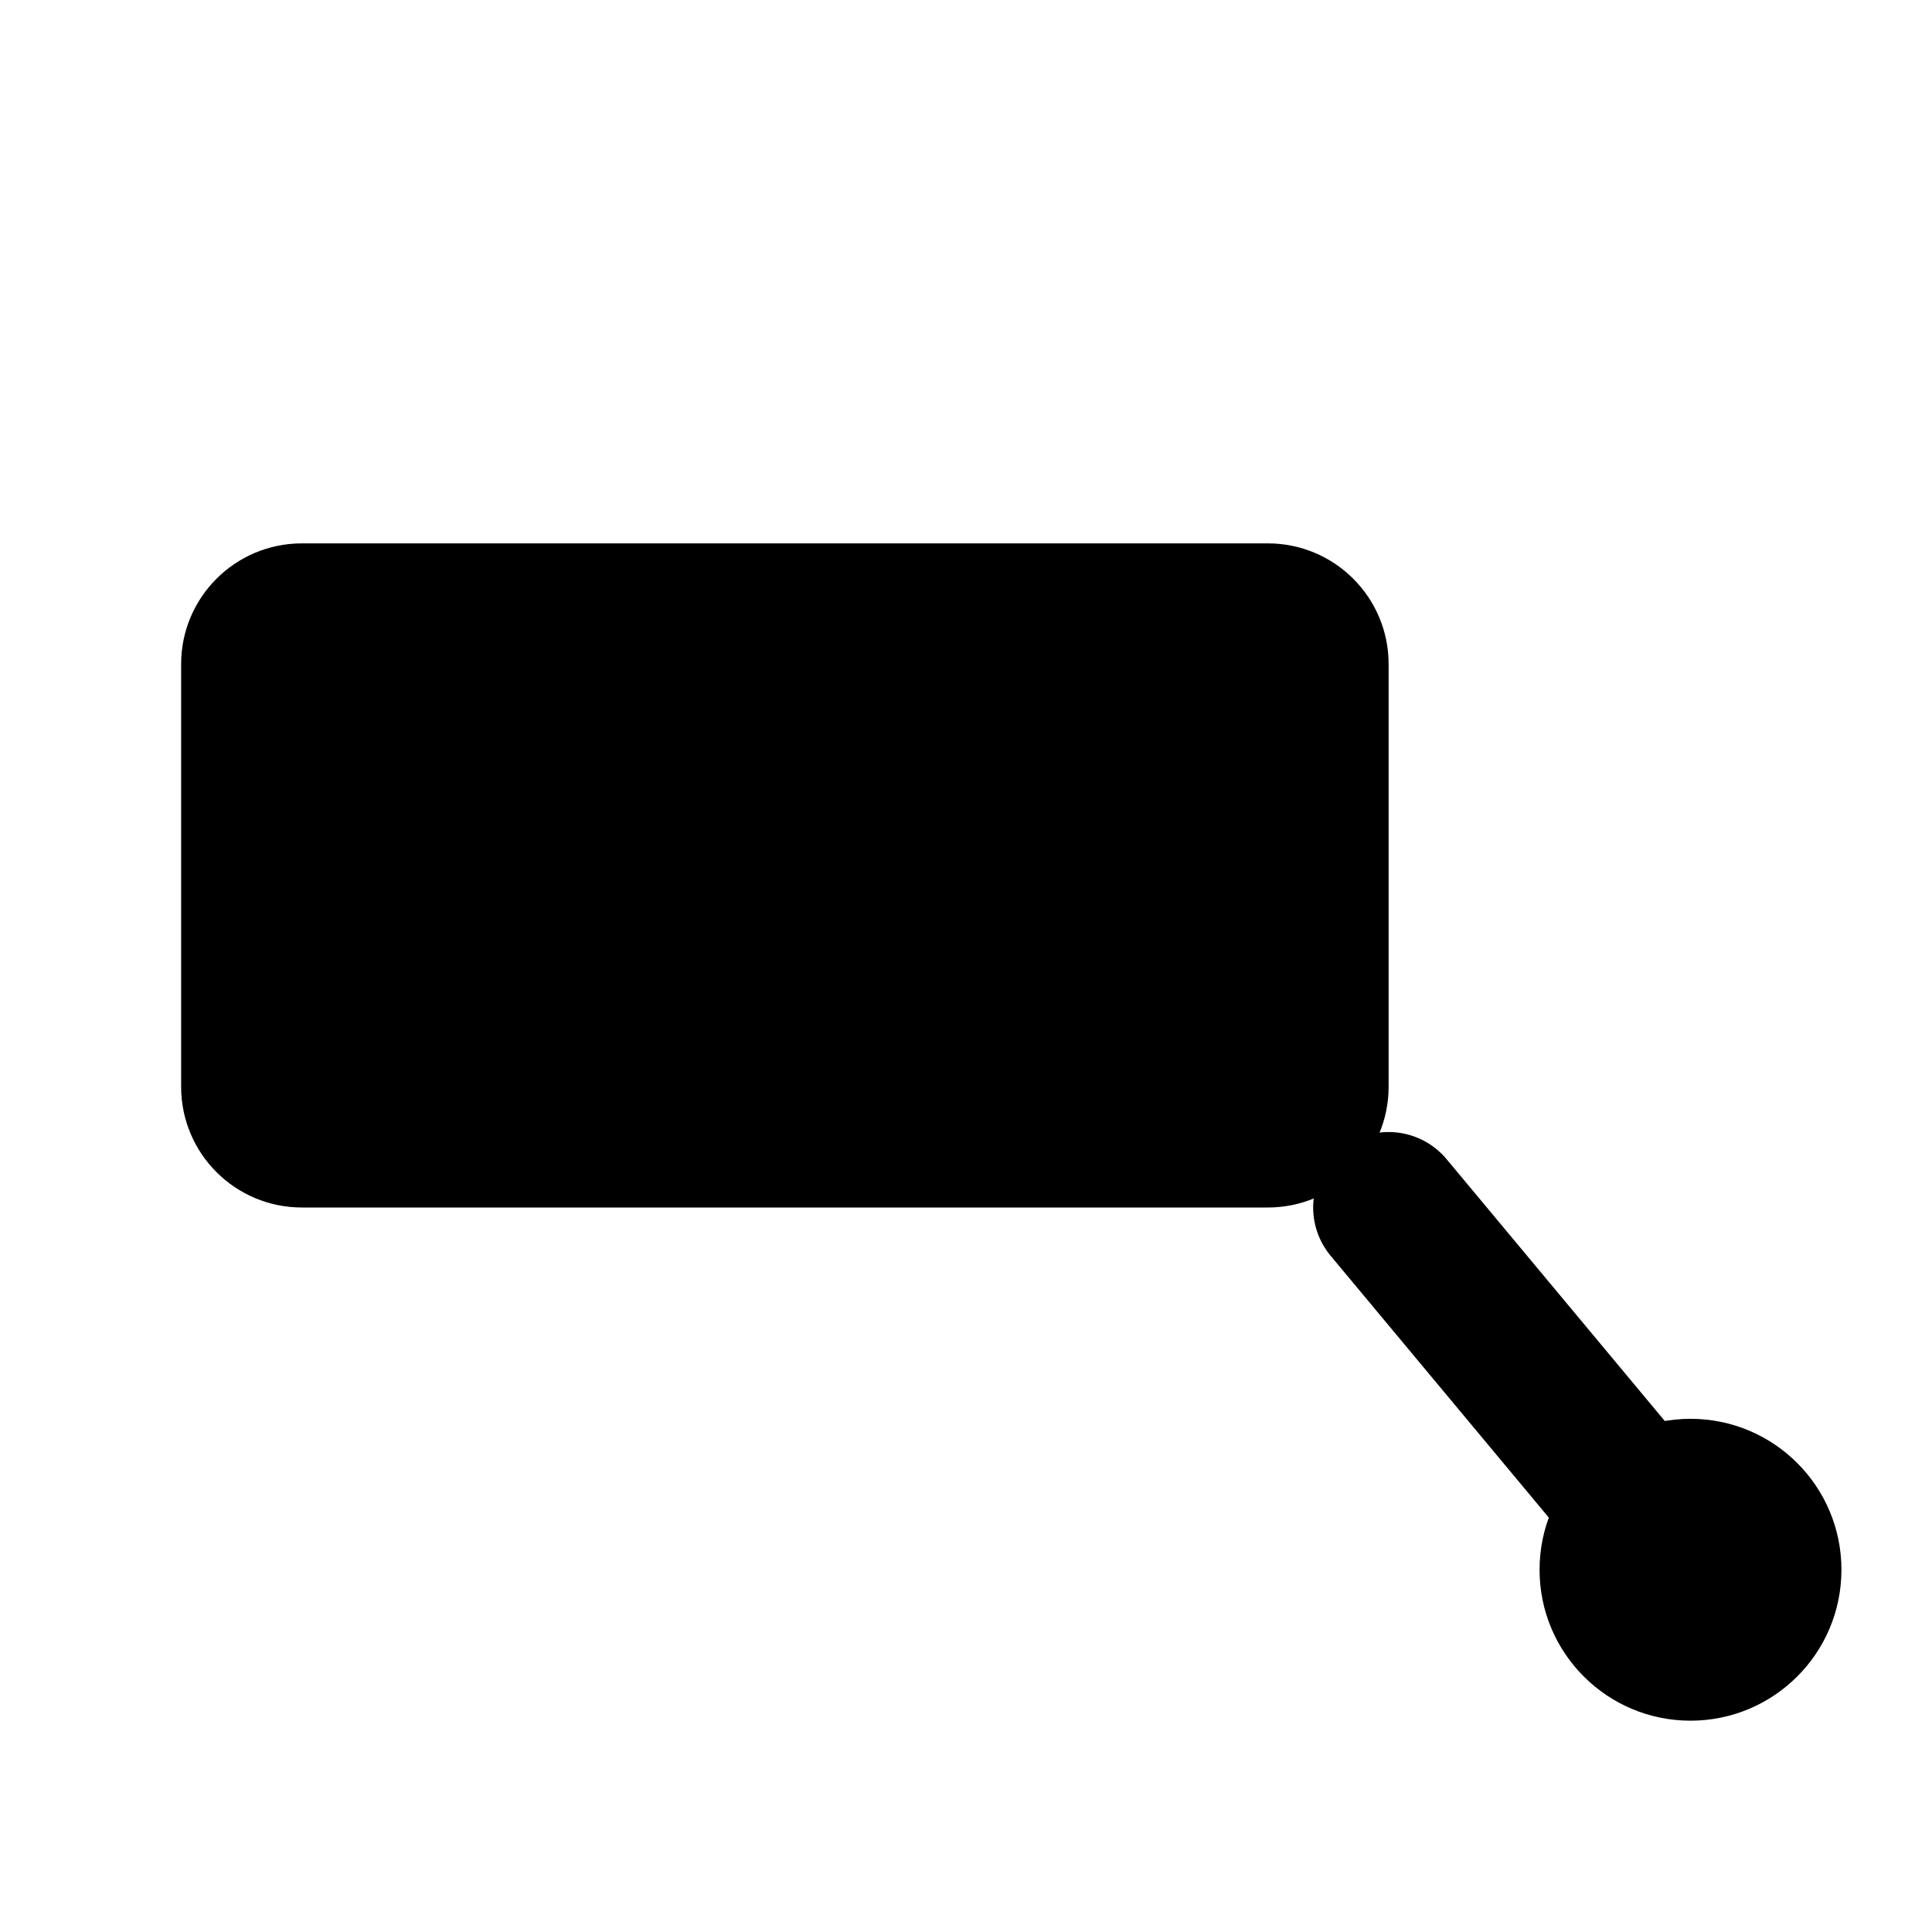
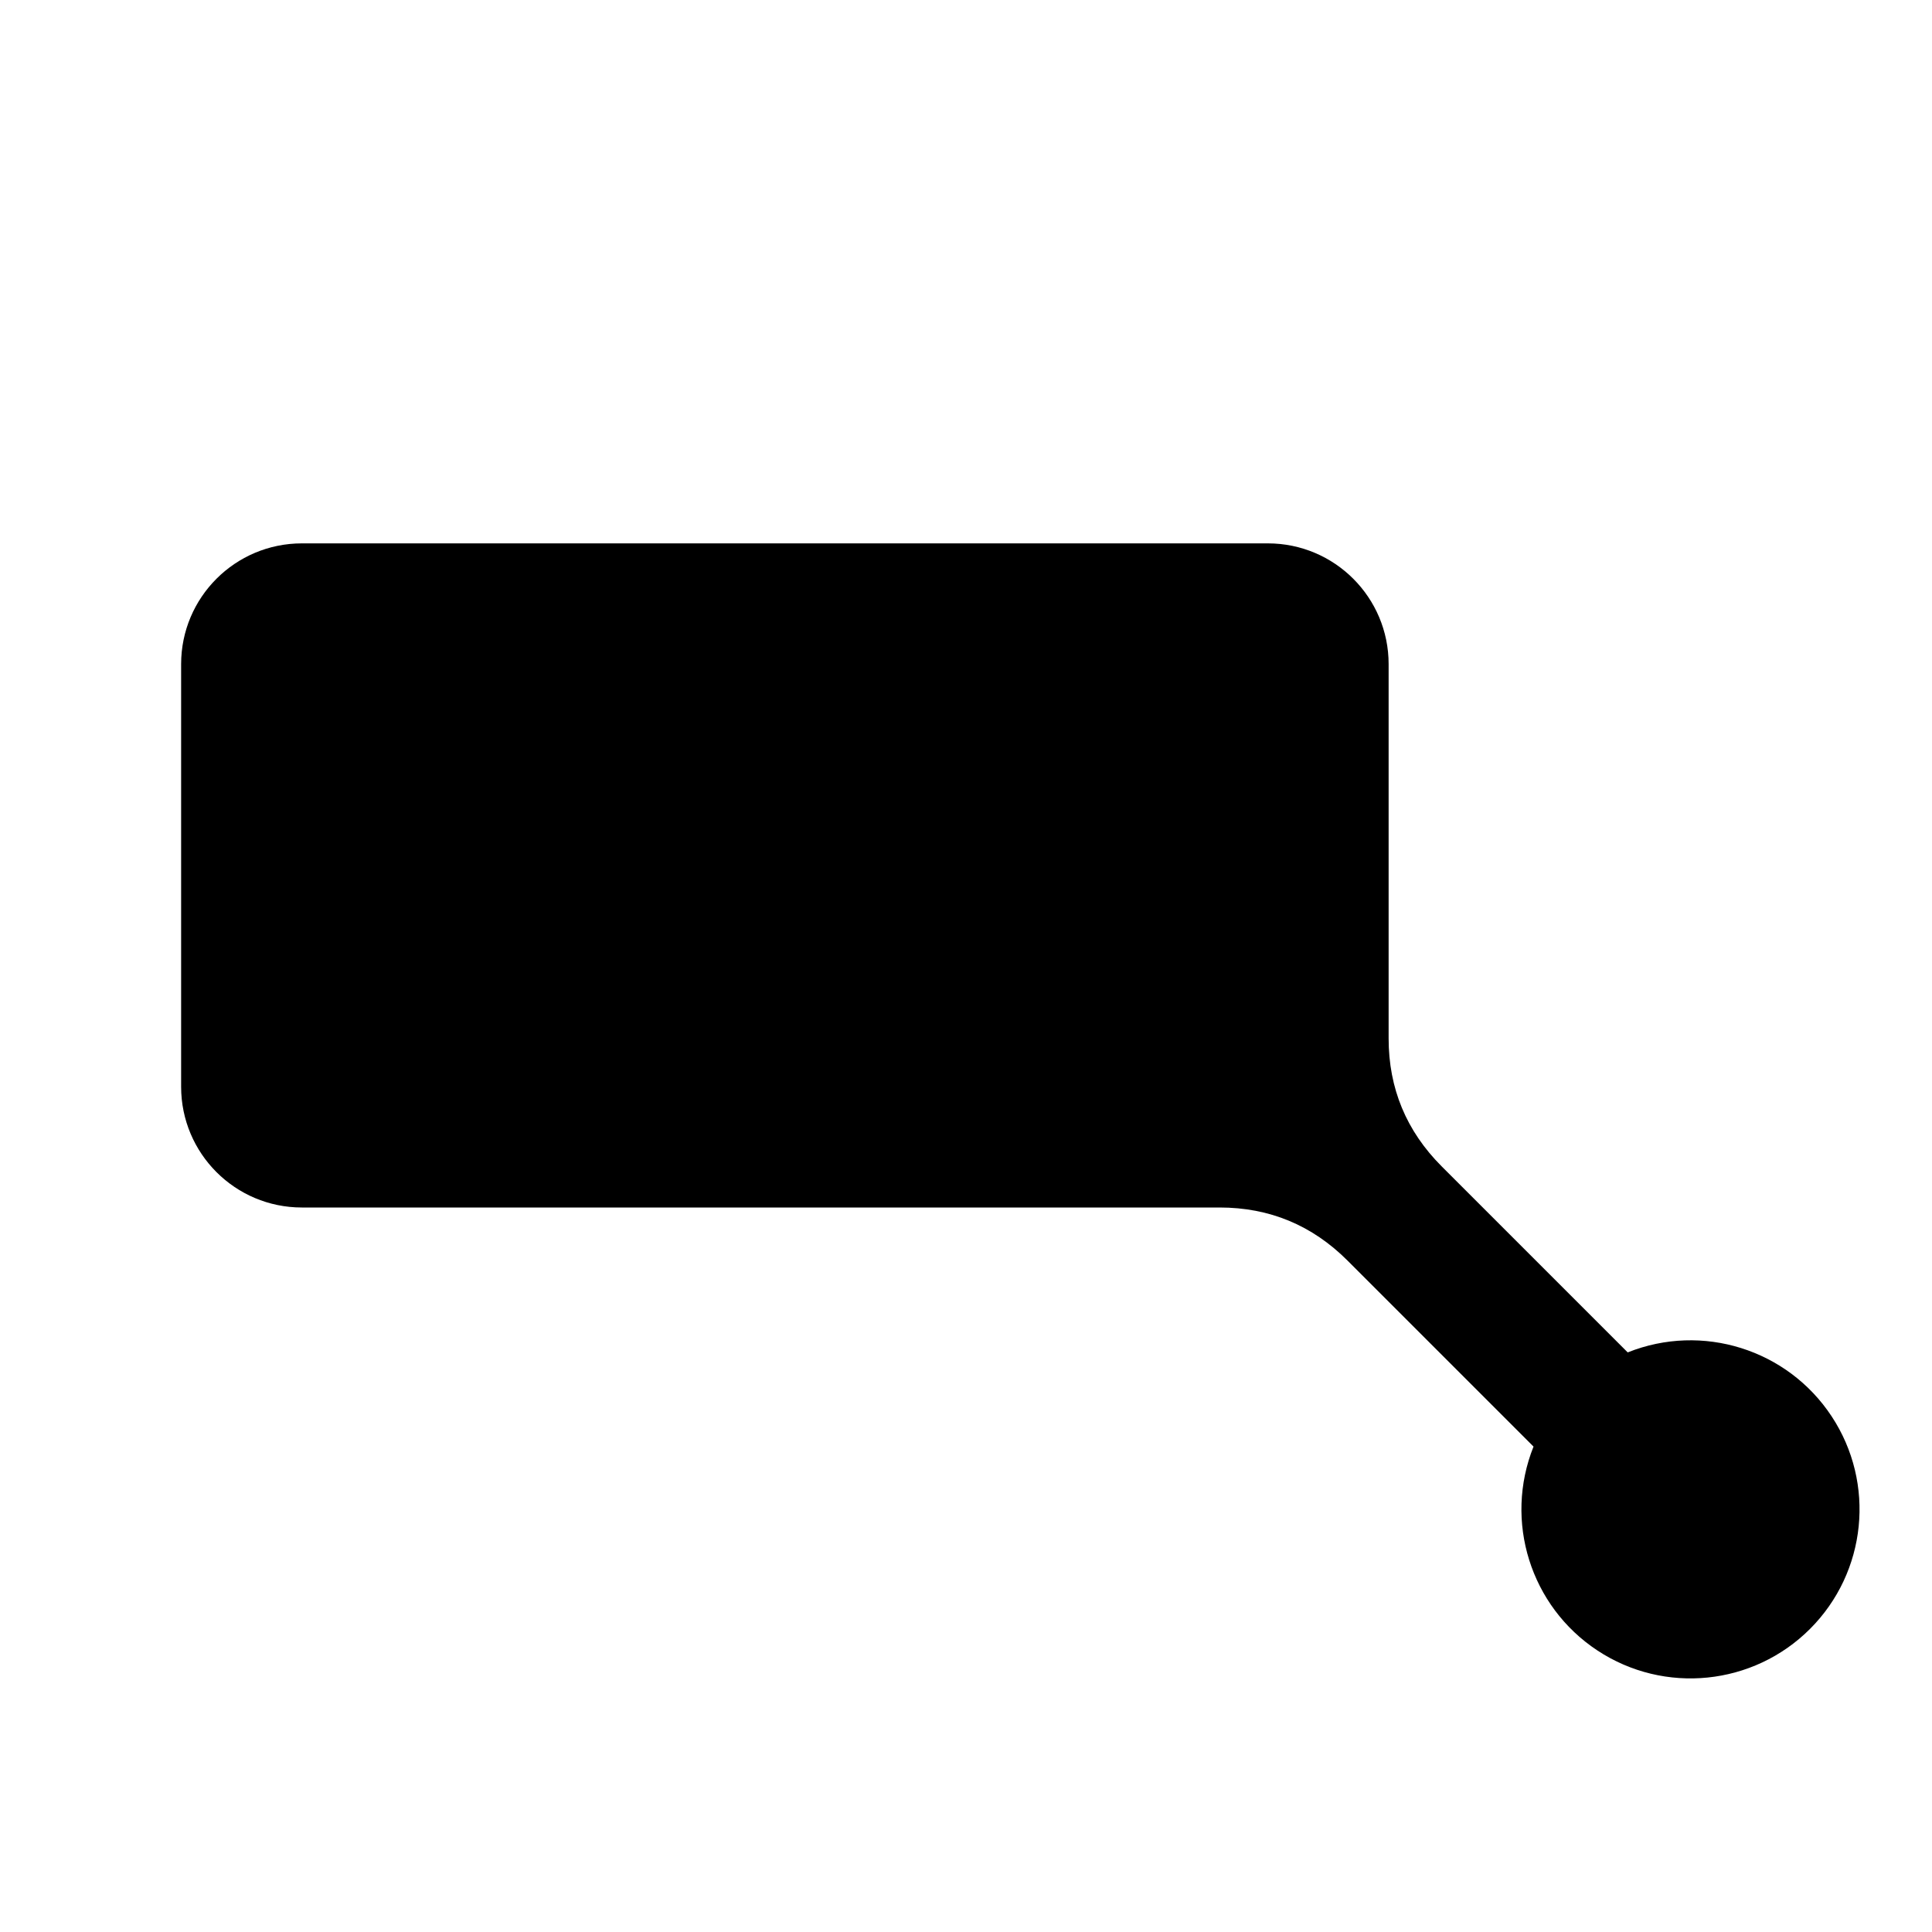
<svg xmlns="http://www.w3.org/2000/svg" viewBox="0 0 32 32">
-   <rect x="3" y="9" width="20" height="11" rx="2" />
-   <path d="M23 20l5 6" fill="none" stroke="currentColor" stroke-width="2.5" stroke-linecap="round" />
-   <circle cx="28" cy="26" r="2.5" />
+   <path d="M5 9H21A2 2 0 0 1 23 11V17.2Q23 18.44 23.88 19.32L26.96 22.4A2.8 2.8 0 1 1 25.4 23.96L22.32 20.88Q21.44 20 20.2 20H5A2 2 0 0 1 3 18V11A2 2 0 0 1 5 9Z" />
</svg>
